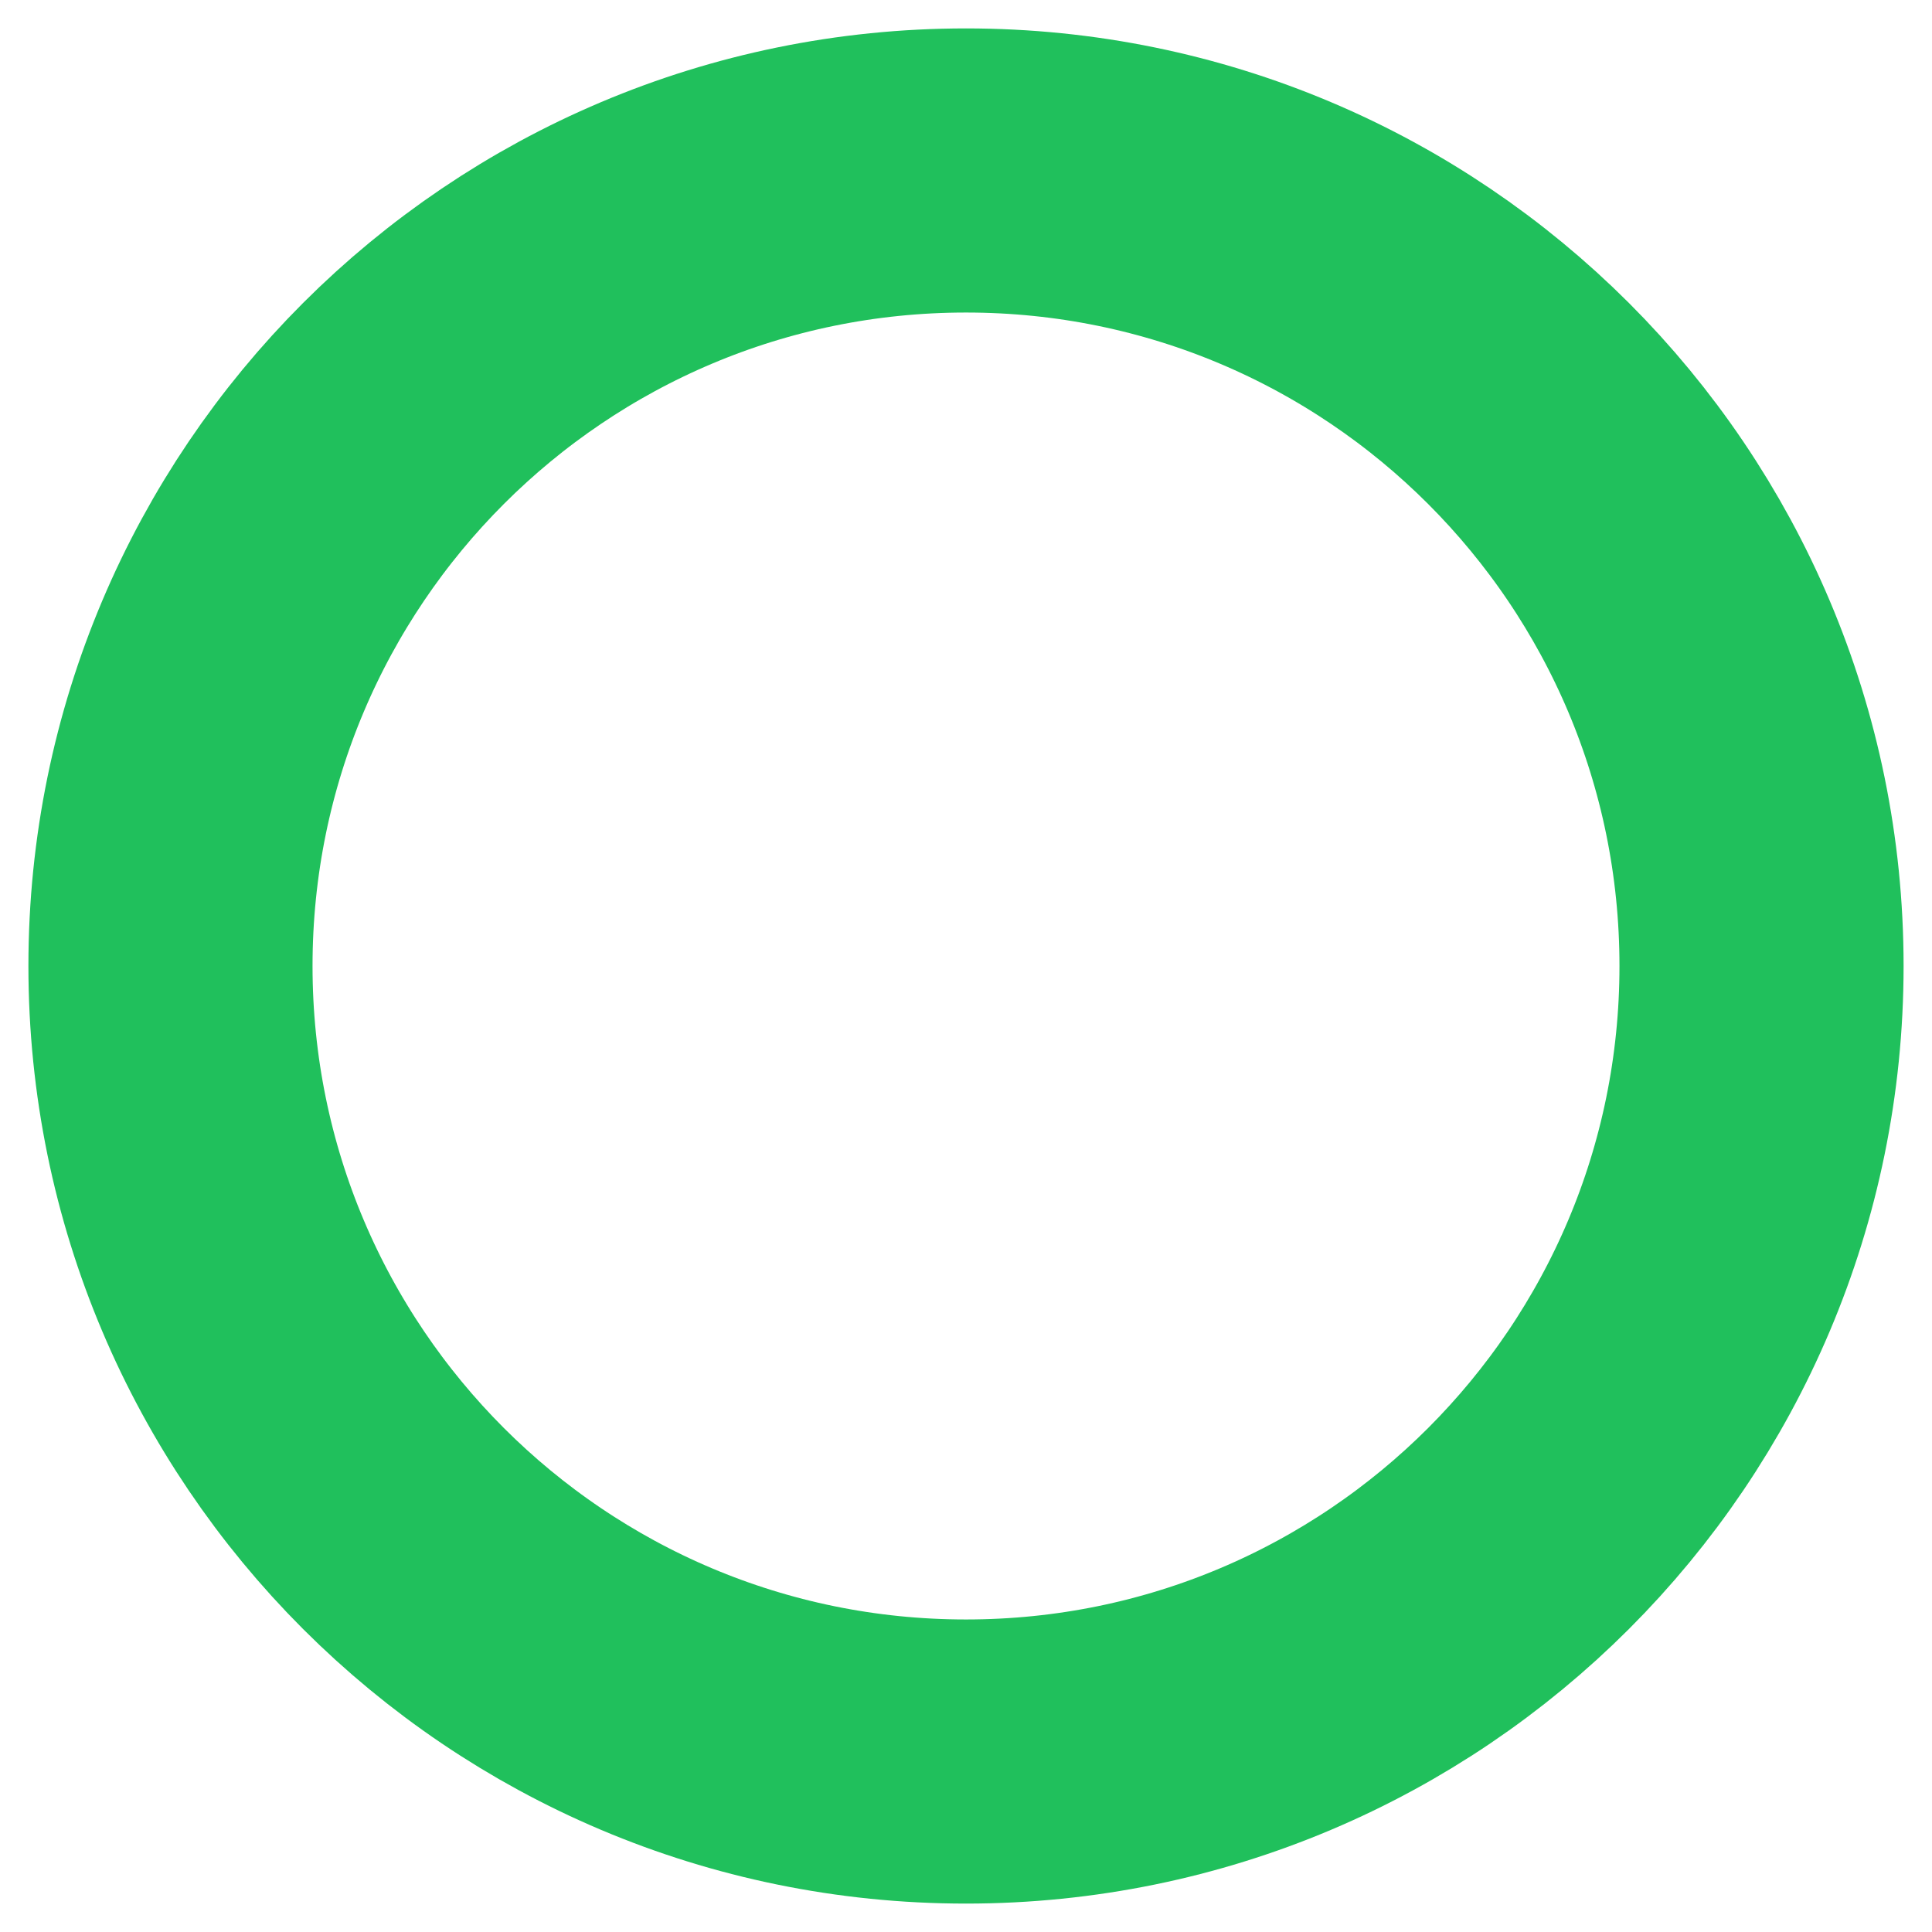
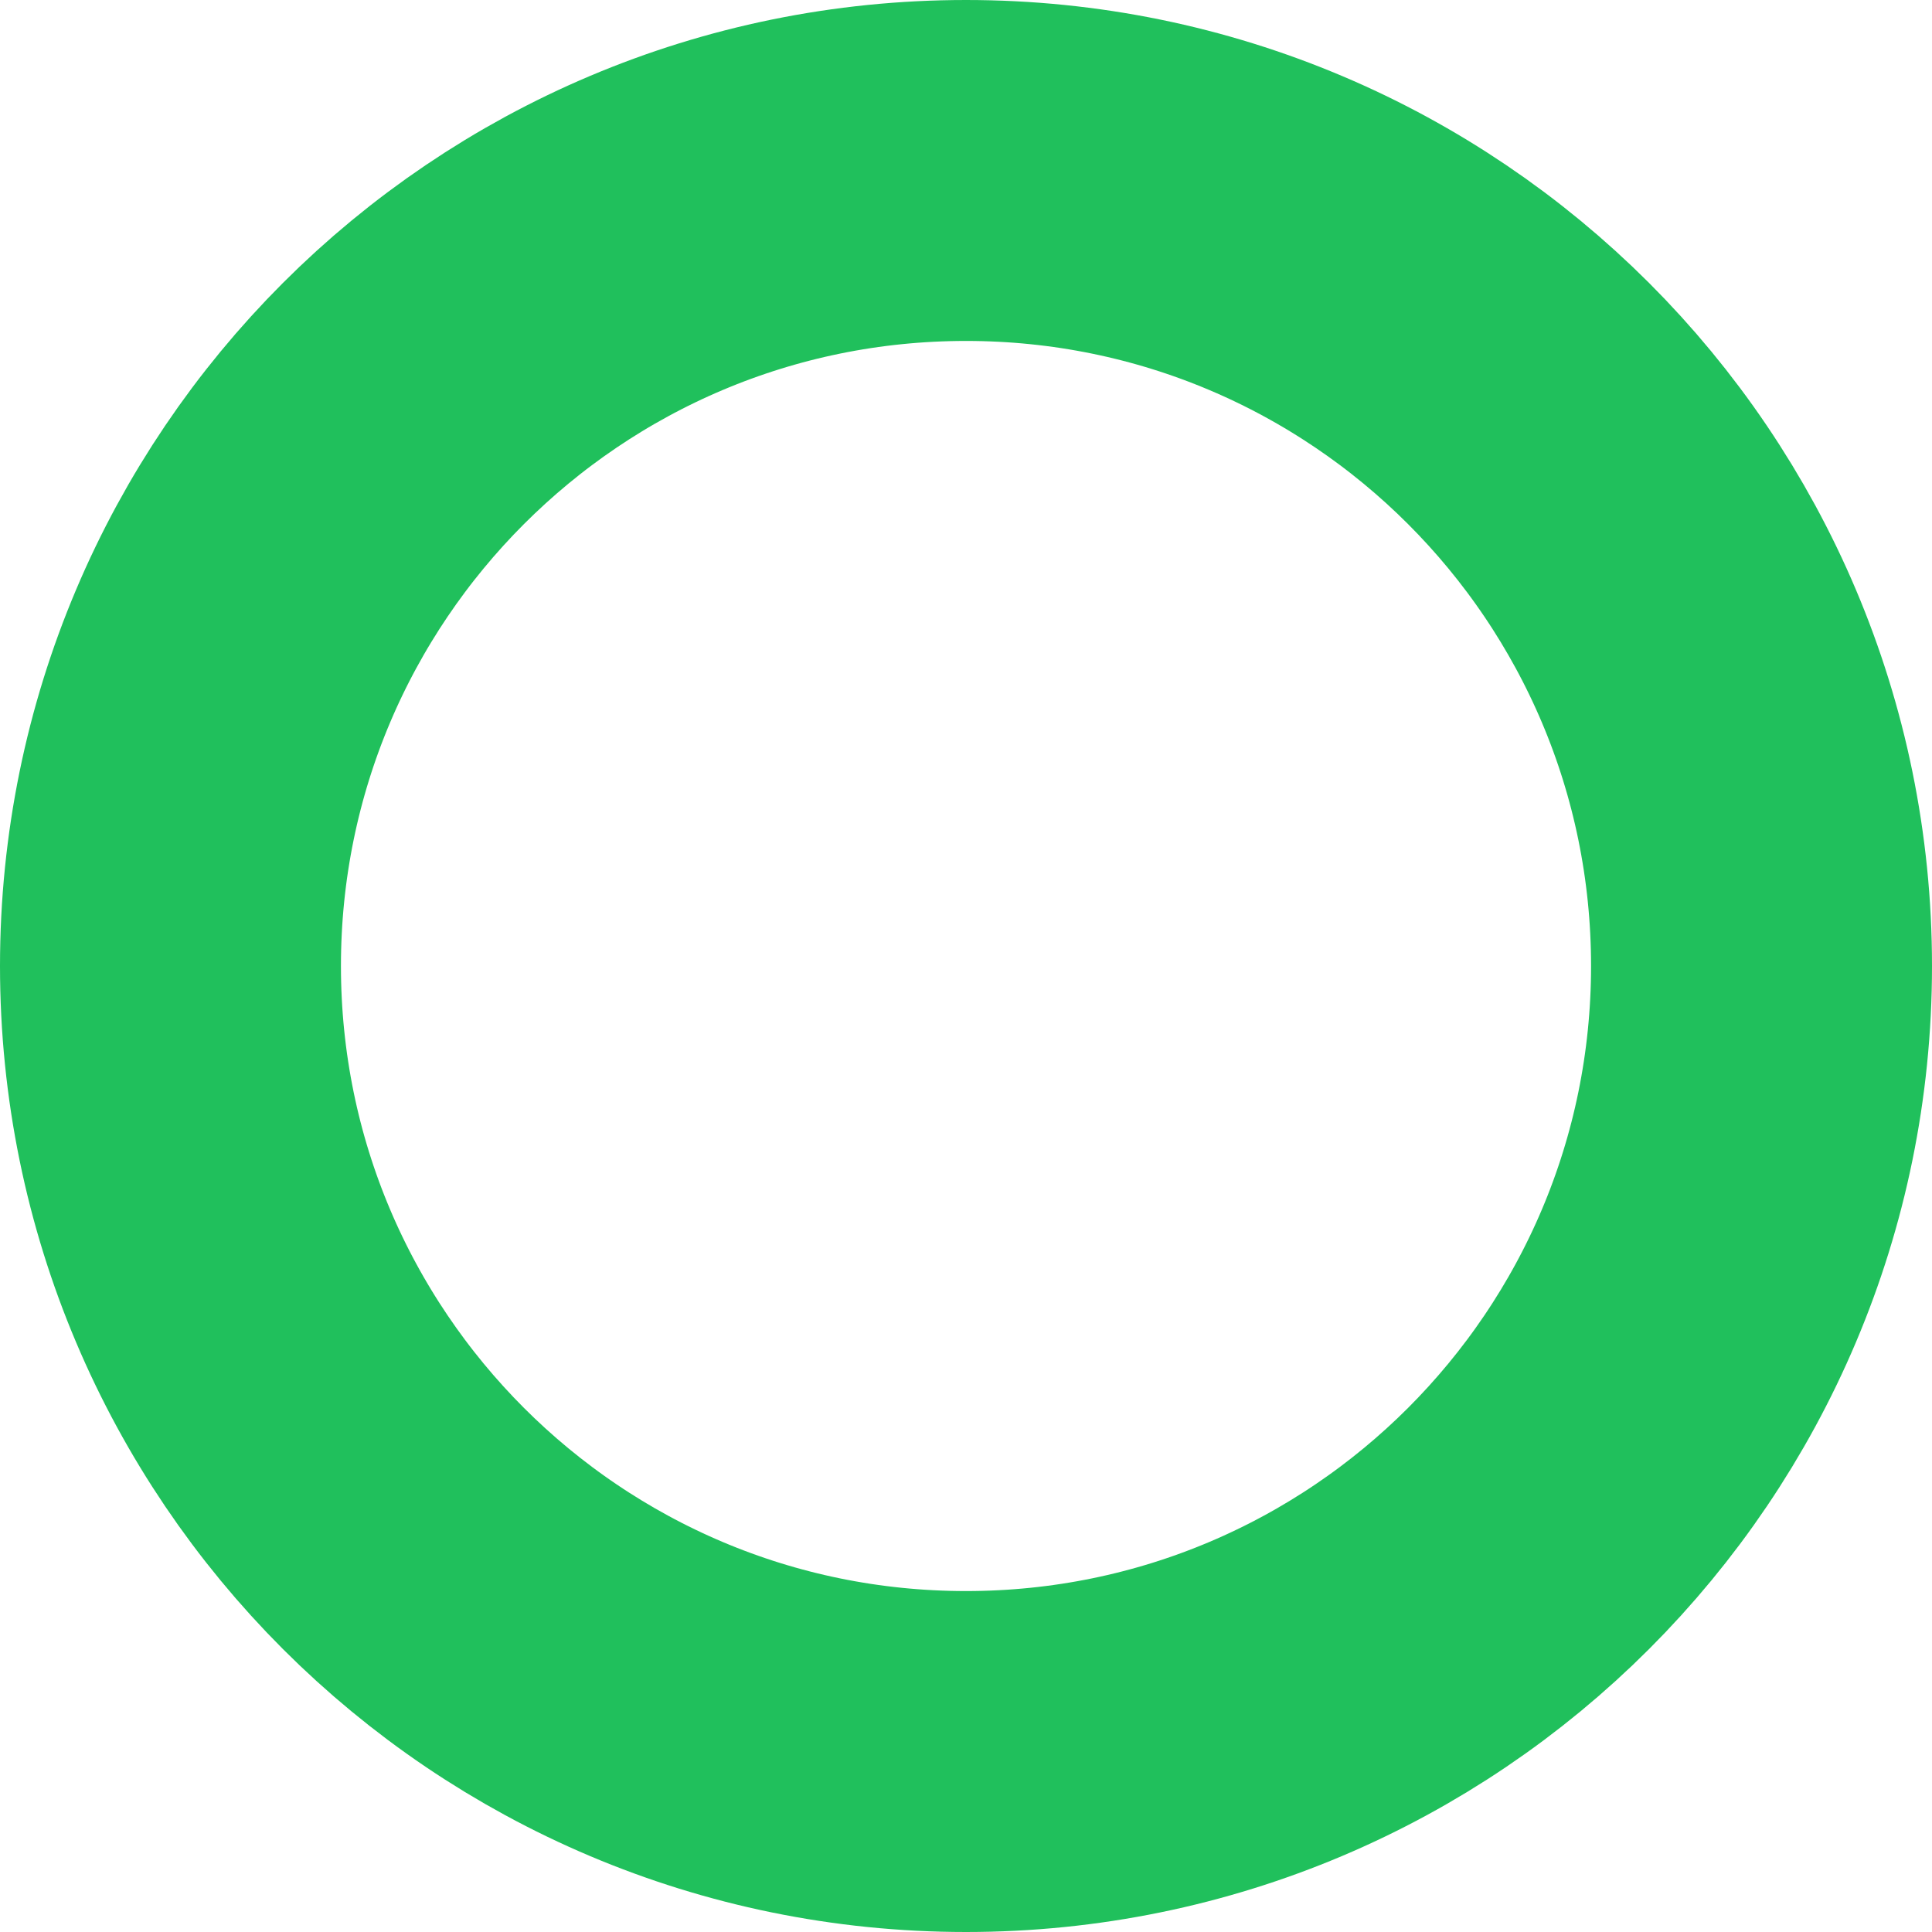
<svg xmlns="http://www.w3.org/2000/svg" version="1.1" x="0px" y="0px" width="34px" height="34px" viewBox="0 0 34 34" enable-background="new 0 0 34 34" xml:space="preserve">
-   <circle fill="none" stroke="#20C05C" stroke-width="5" stroke-miterlimit="10" cx="17" cy="17" r="14" />
+   <circle fill="none" stroke="#20C05C" stroke-width="6" stroke-miterlimit="10" cx="17" cy="17" r="14" />
</svg>
